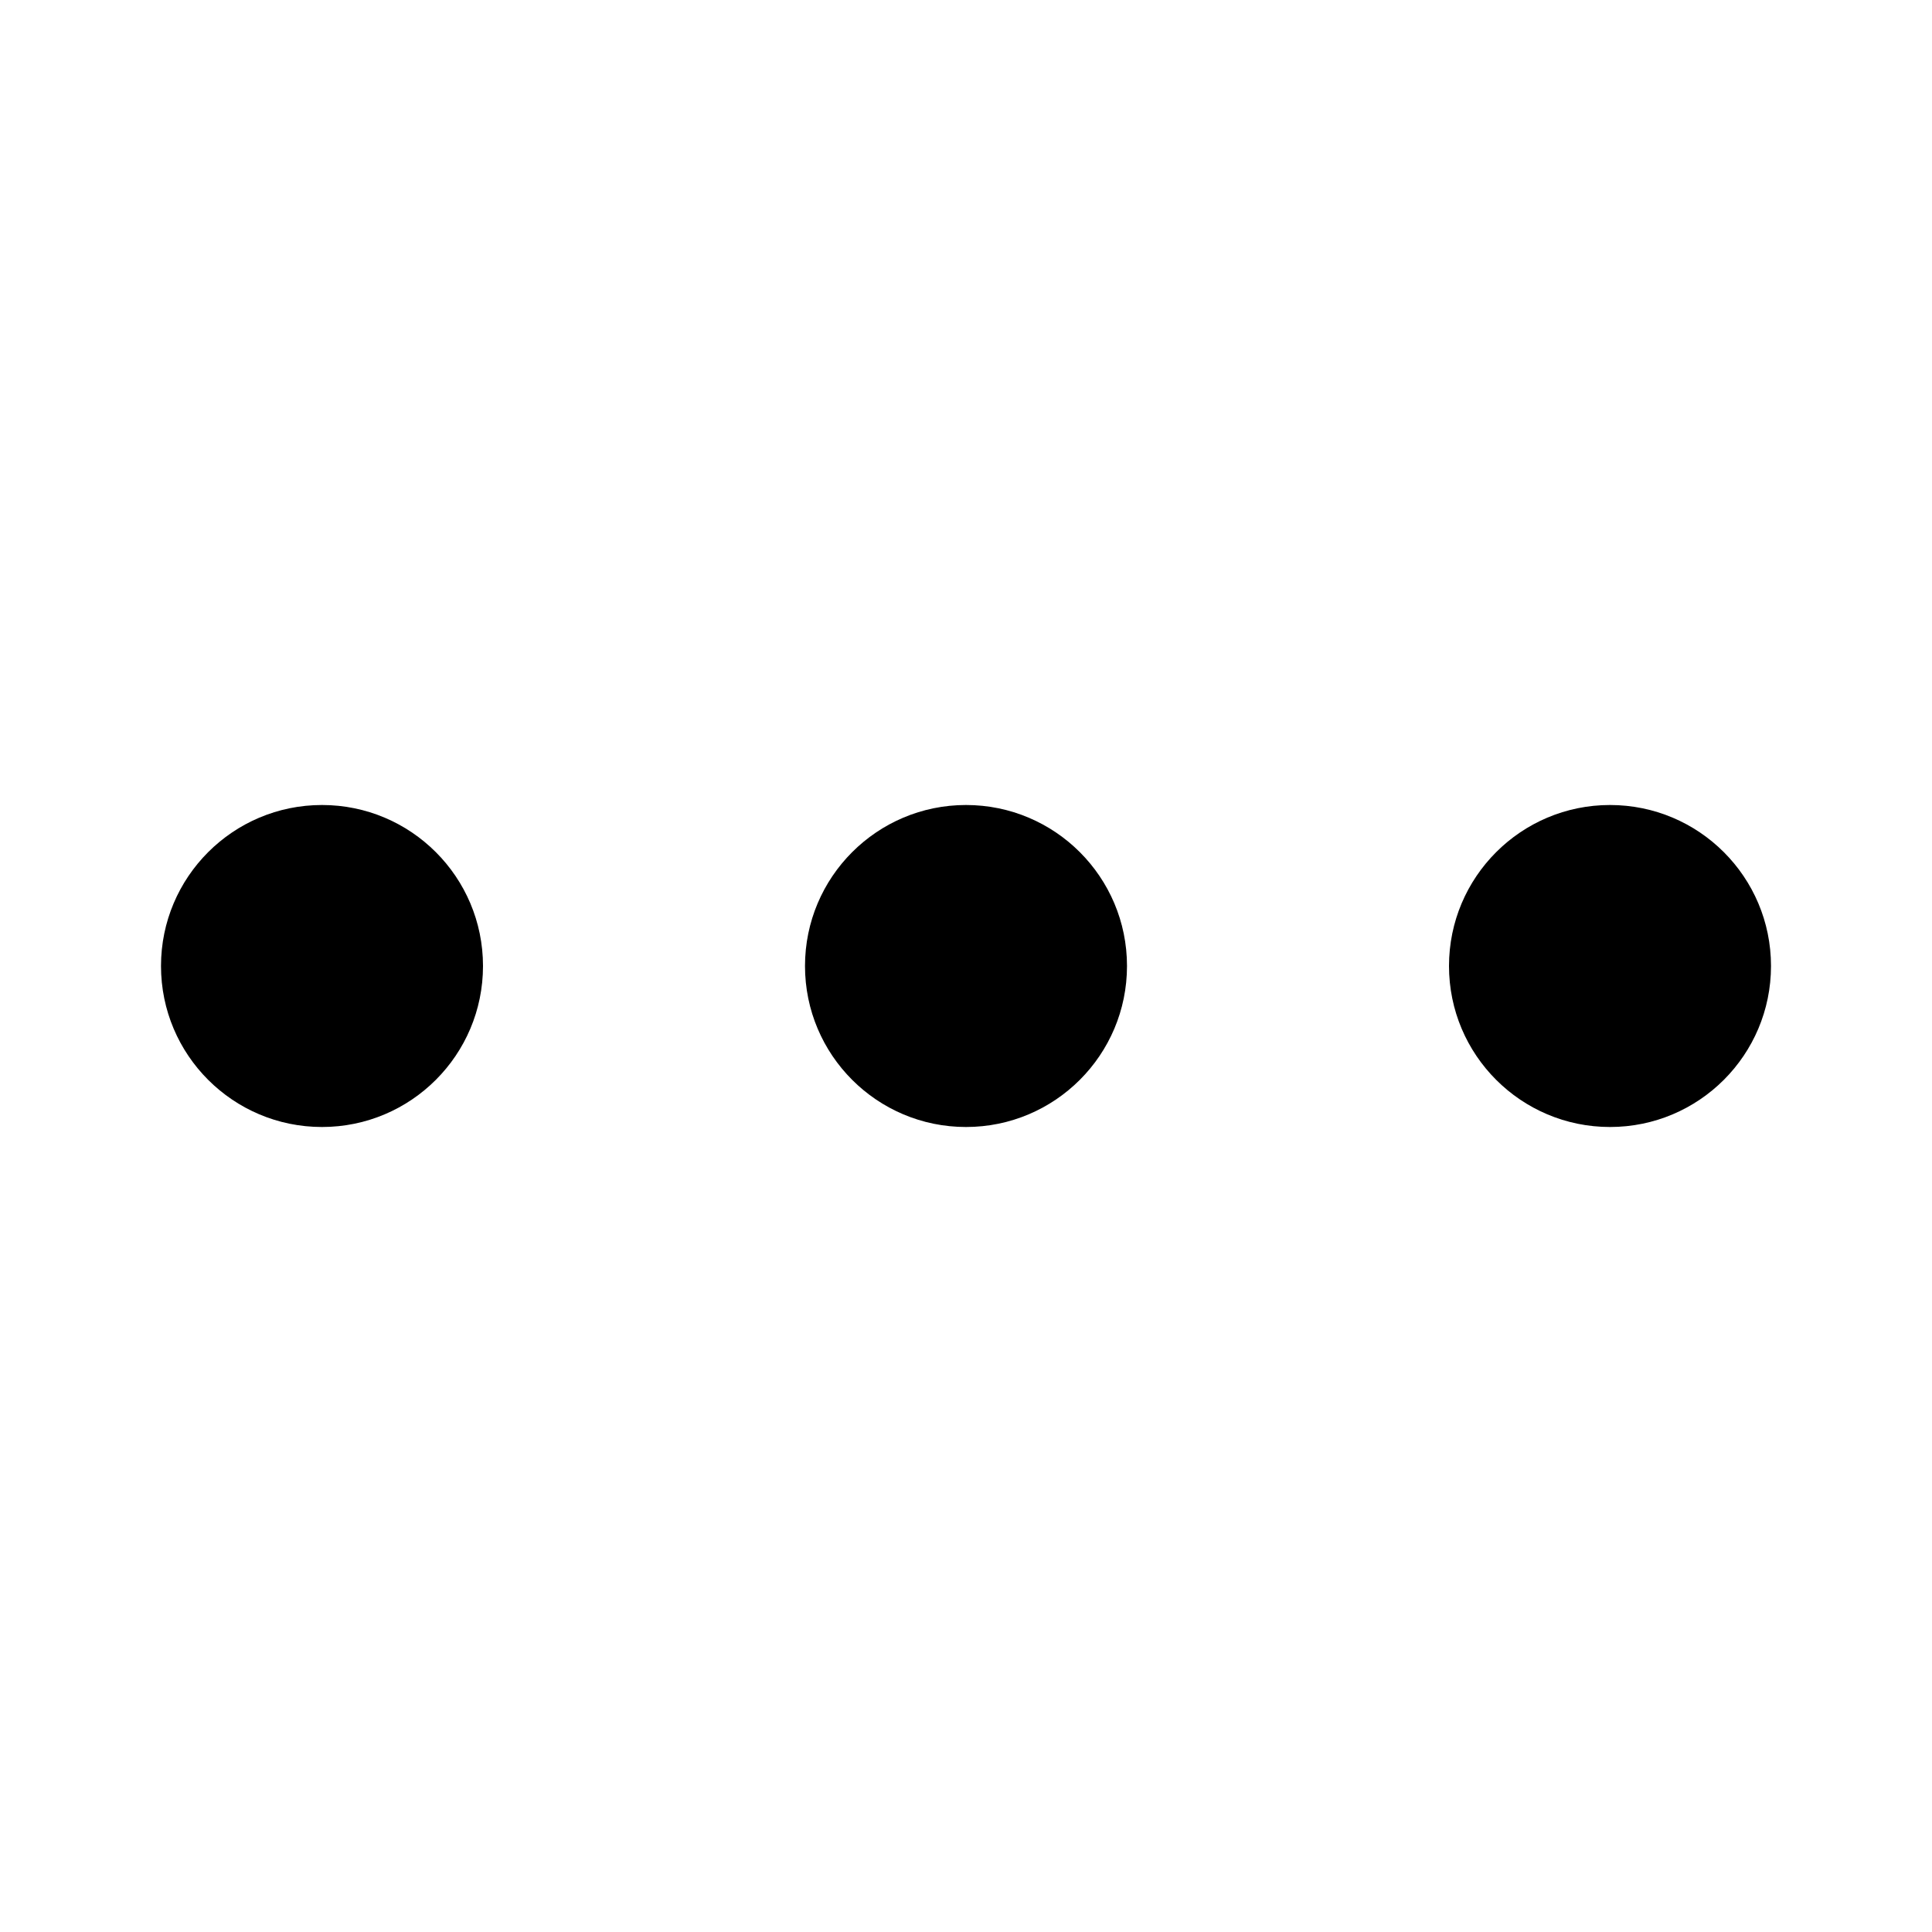
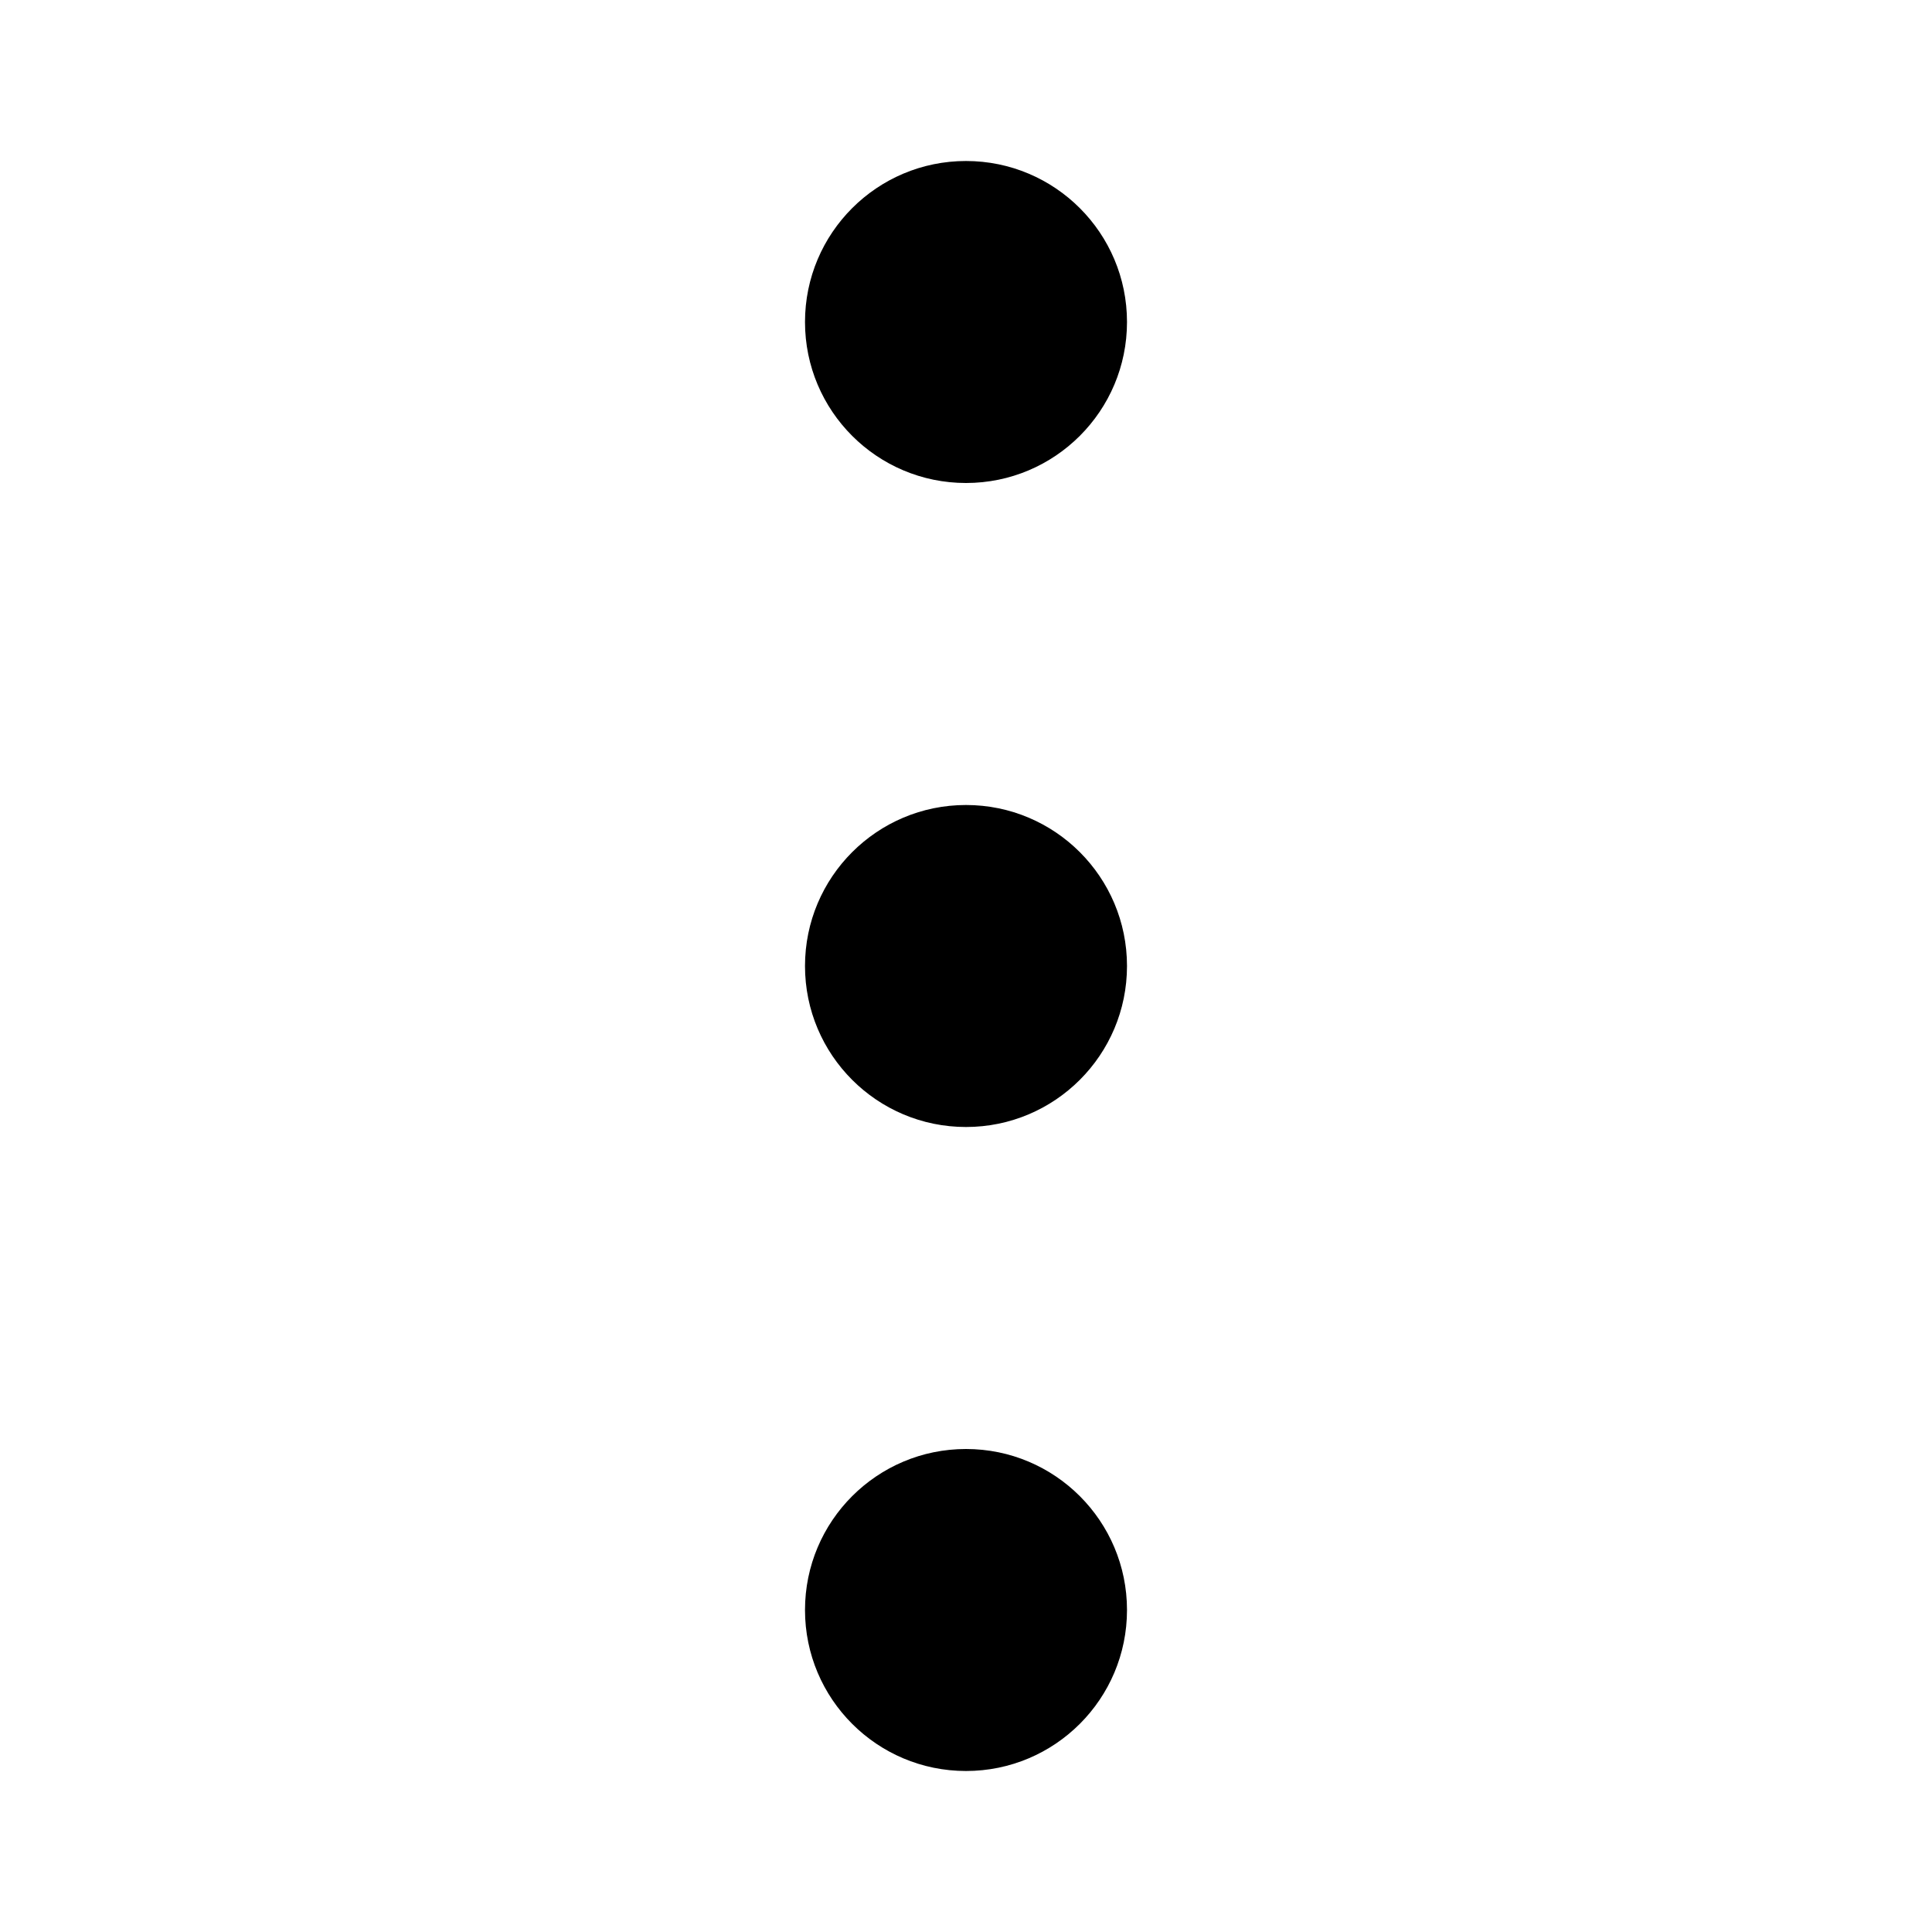
<svg xmlns="http://www.w3.org/2000/svg" fill="none" viewBox="0 0 24 24">
-   <path data-follow-fill="#000" d="M2 12a2 2 0 1 1 4 0 2 2 0 0 1-4 0Zm8 0a2 2 0 1 1 4 0 2 2 0 0 1-4 0Zm10-2a2 2 0 1 0 0 4 2 2 0 0 0 0-4Z" fill="#000" />
+   <path fill="#000" d="M12 22a2 2 0 1 1 0-4 2 2 0 0 1 0 4Zm0-8a2 2 0 1 1 0-4 2 2 0 0 1 0 4ZM10 4a2 2 0 1 0 4 0 2 2 0 0 0-4 0Z" data-follow-fill="#000" />
</svg>
